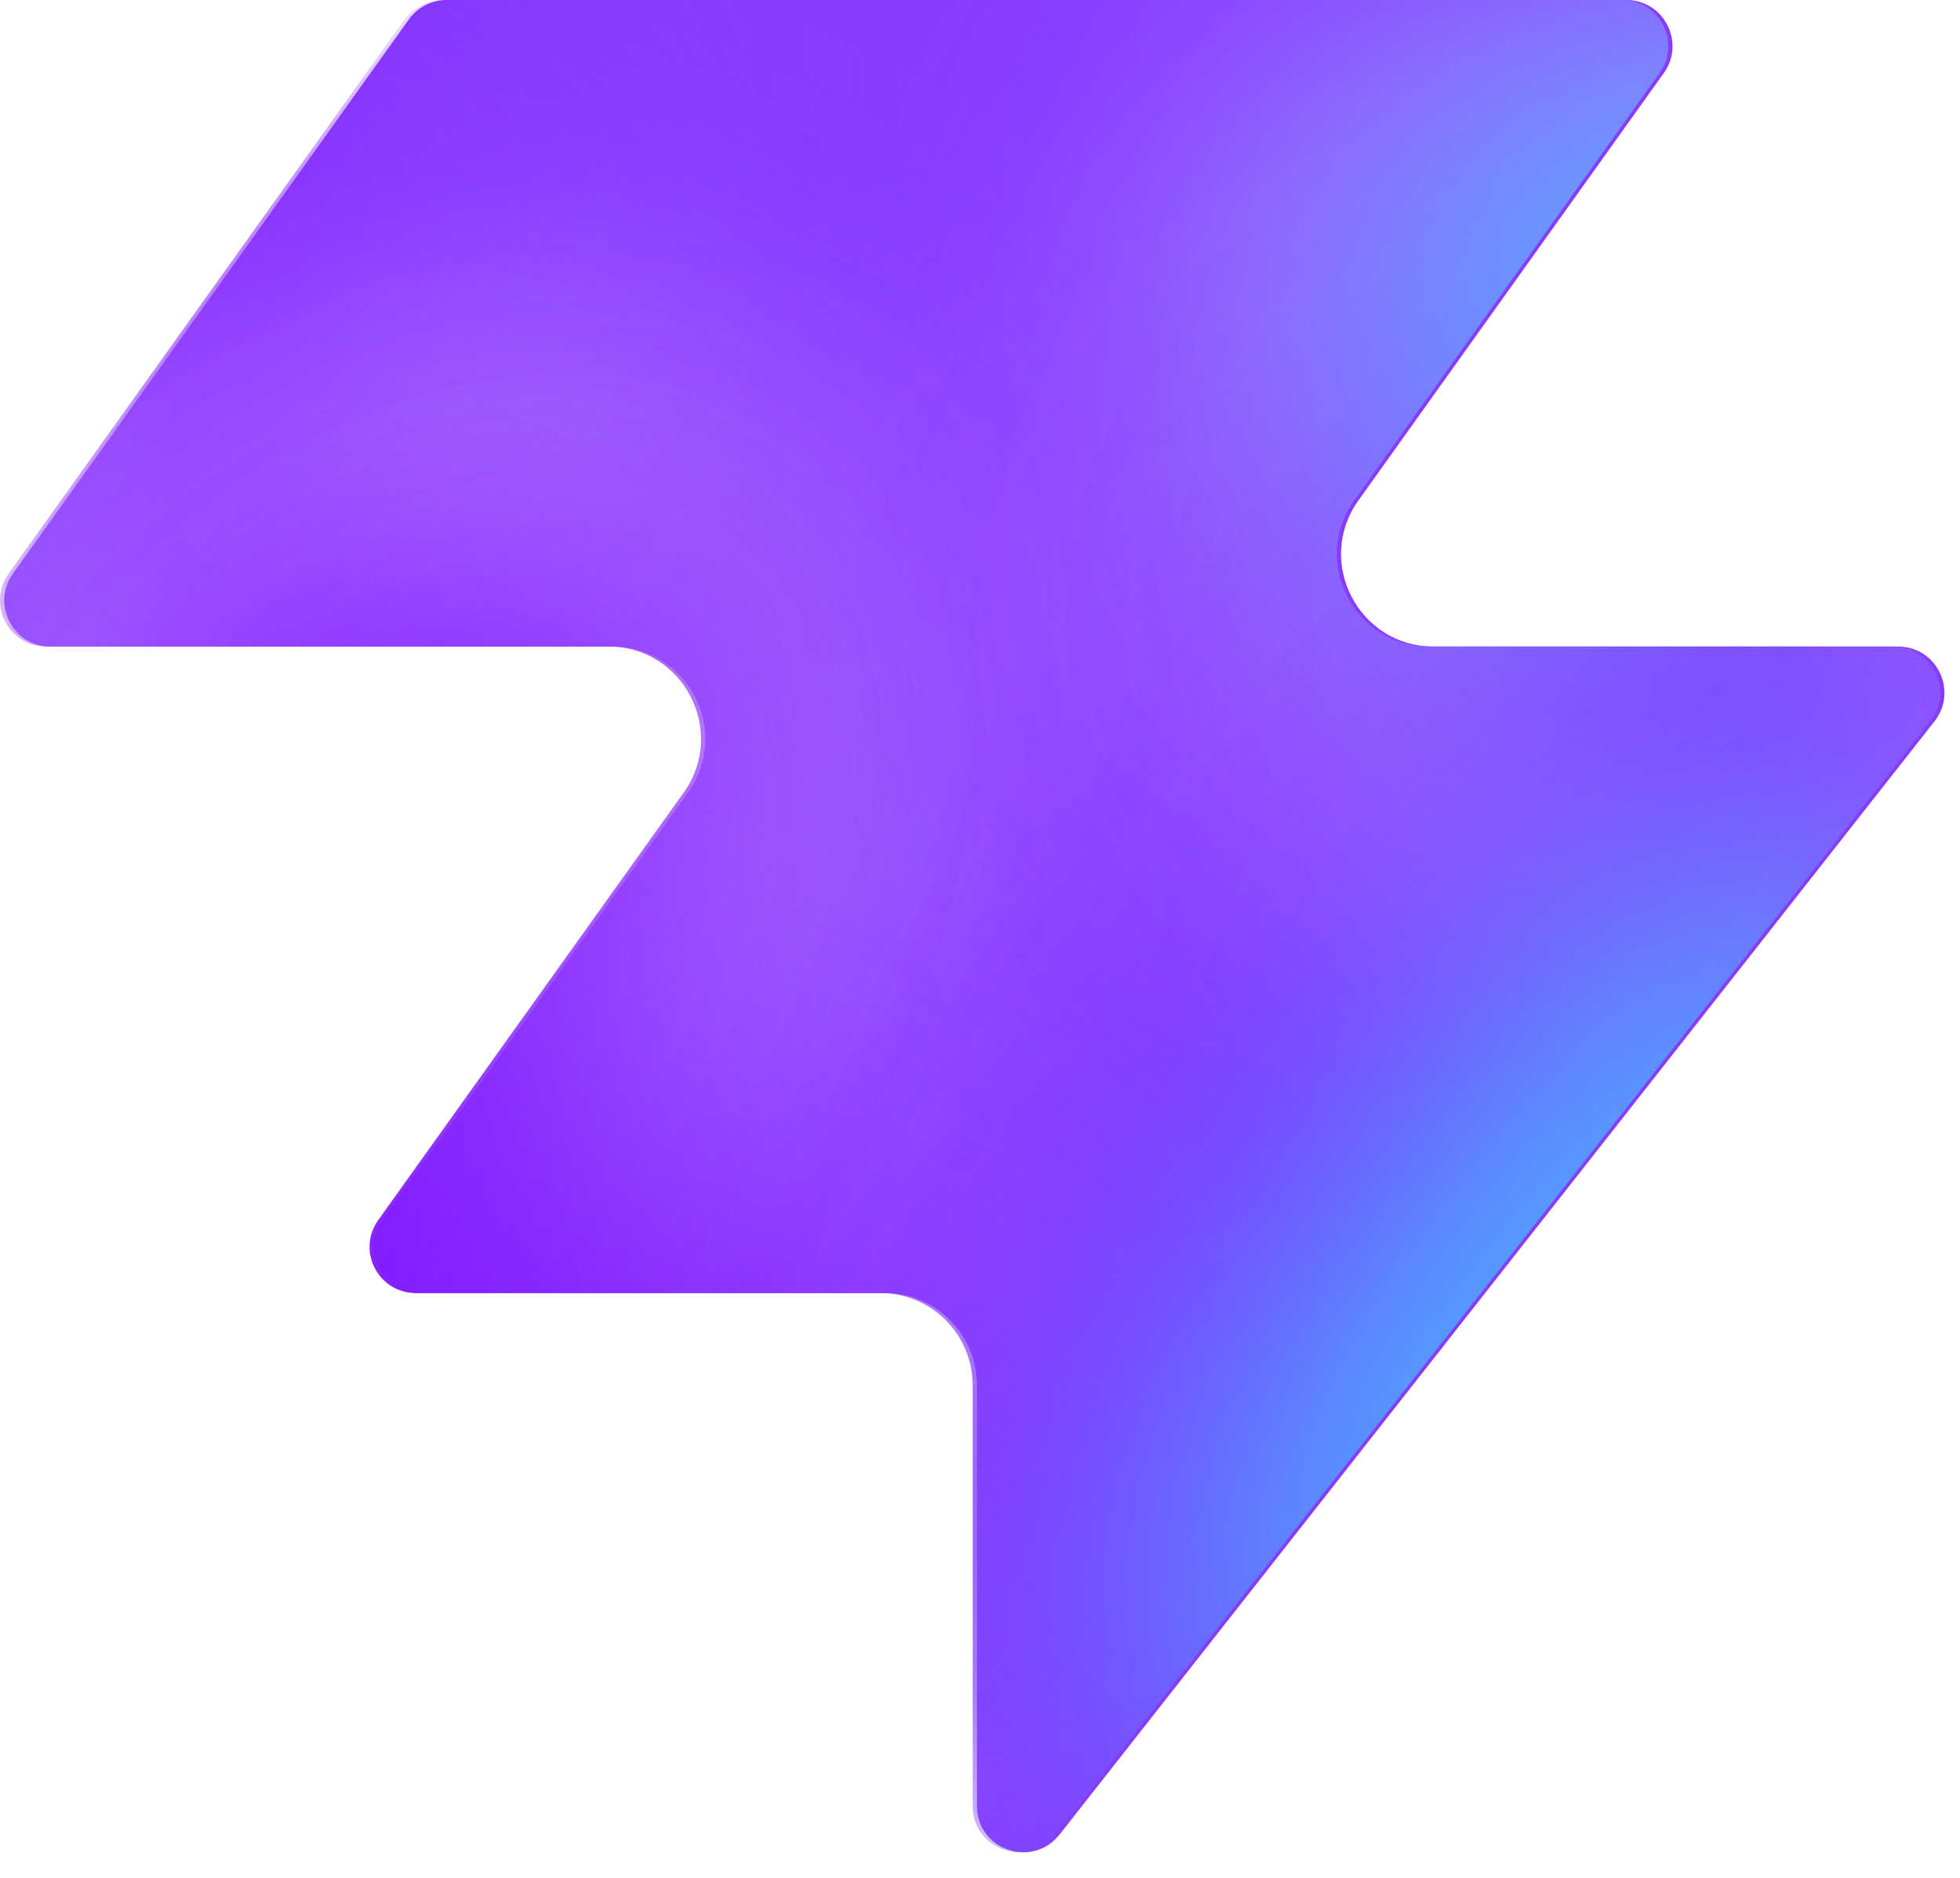
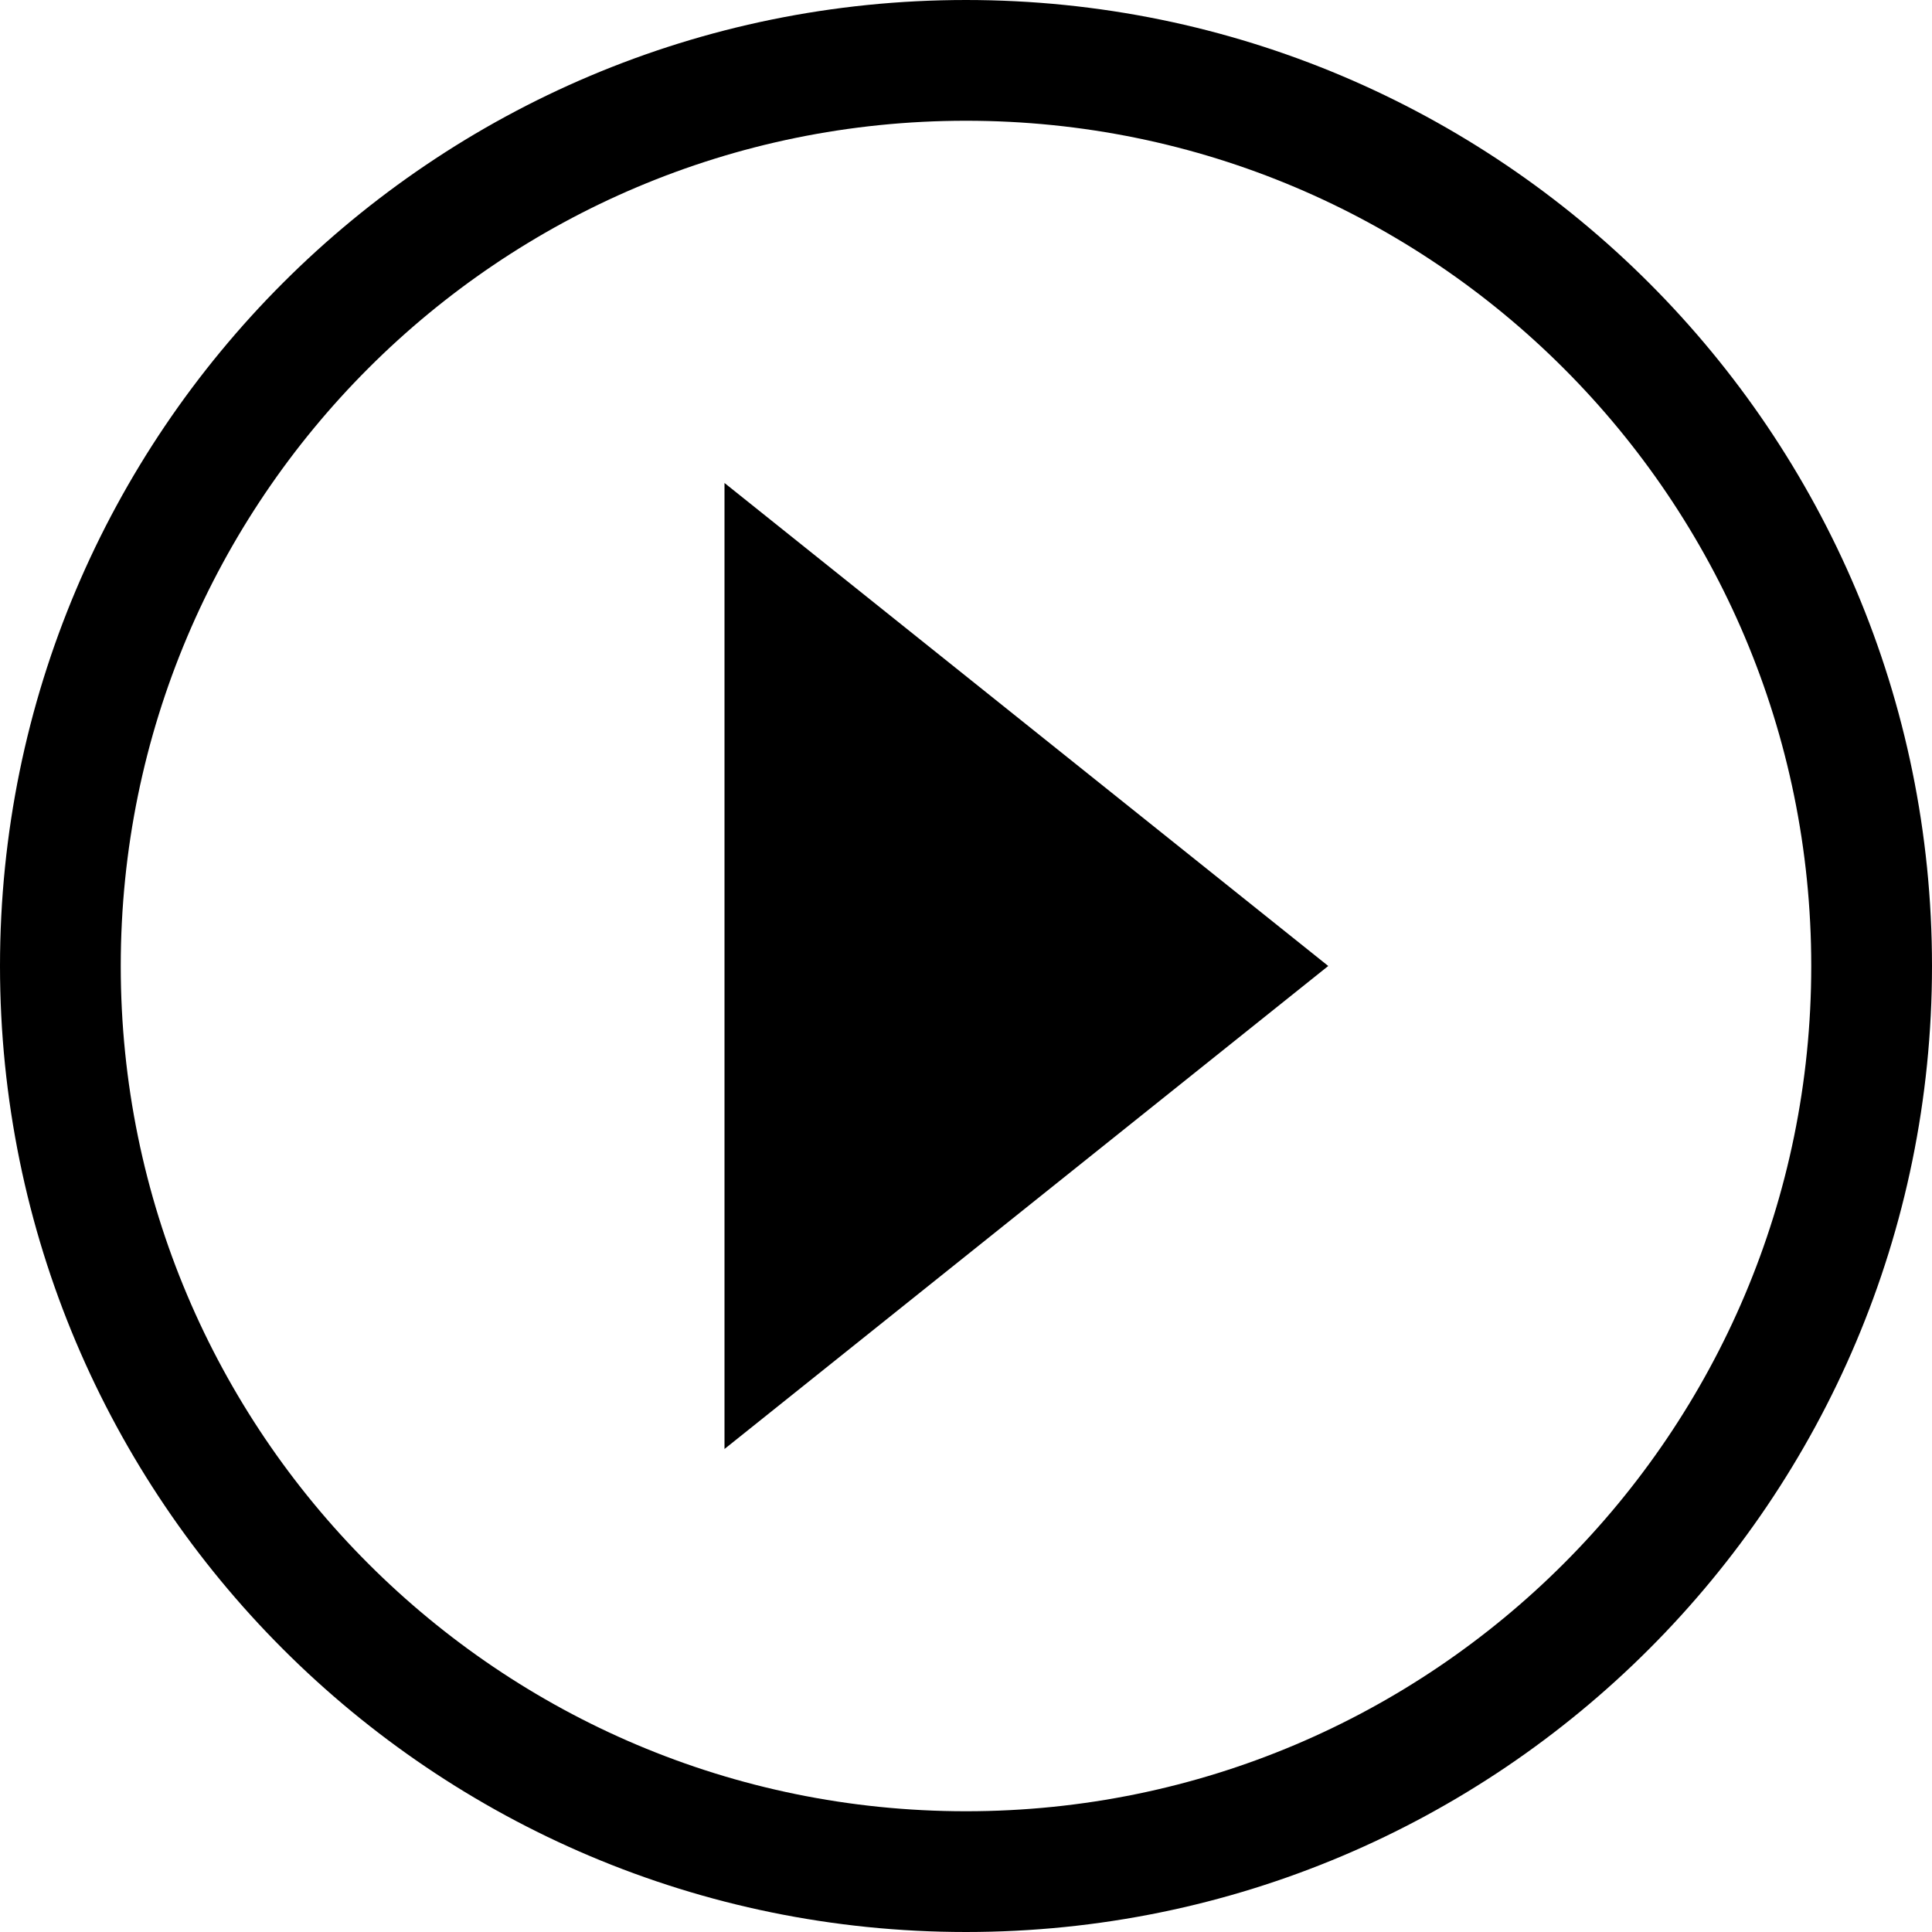
- <svg xmlns="http://www.w3.org/2000/svg" width="48" height="46" fill="none" viewBox="0 0 48 46">
-   <path fill="#863bff" d="M25.946 44.938c-.664.845-2.021.375-2.021-.698V33.937a2.26 2.26 0 0 0-2.262-2.262H10.287c-.92 0-1.456-1.04-.92-1.788l7.48-10.471c1.07-1.497 0-3.578-1.842-3.578H1.237c-.92 0-1.456-1.04-.92-1.788L10.013.474c.214-.297.556-.474.92-.474h28.894c.92 0 1.456 1.04.92 1.788l-7.48 10.471c-1.07 1.498 0 3.579 1.842 3.579h11.377c.943 0 1.473 1.088.89 1.83L25.947 44.94z" style="fill:#863bff;fill:color(display-p3 .525 .23 1);fill-opacity:1" />
-   <mask id="a" width="48" height="46" x="0" y="0" maskUnits="userSpaceOnUse" style="mask-type:alpha">
-     <path fill="#000" d="M25.842 44.938c-.664.844-2.021.375-2.021-.698V33.937a2.26 2.26 0 0 0-2.262-2.262H10.183c-.92 0-1.456-1.04-.92-1.788l7.48-10.471c1.07-1.498 0-3.579-1.842-3.579H1.133c-.92 0-1.456-1.04-.92-1.787L9.91.473c.214-.297.556-.474.92-.474h28.894c.92 0 1.456 1.04.92 1.788l-7.48 10.471c-1.07 1.498 0 3.578 1.842 3.578h11.377c.943 0 1.473 1.088.89 1.832L25.843 44.94z" style="fill:#000;fill-opacity:1" />
-   </mask>
-   <g mask="url(#a)">
-     <g filter="url(#b)">
-       <ellipse cx="5.508" cy="14.704" fill="#ede6ff" rx="5.508" ry="14.704" style="fill:#ede6ff;fill:color(display-p3 .927 .903 1);fill-opacity:1" transform="matrix(.00324 1 1 -.00324 -4.47 31.516)" />
-     </g>
-     <g filter="url(#c)">
-       <ellipse cx="10.399" cy="29.851" fill="#ede6ff" rx="10.399" ry="29.851" style="fill:#ede6ff;fill:color(display-p3 .927 .903 1);fill-opacity:1" transform="matrix(.00324 1 1 -.00324 -39.328 7.883)" />
-     </g>
-     <g filter="url(#d)">
-       <ellipse cx="5.508" cy="30.487" fill="#7e14ff" rx="5.508" ry="30.487" style="fill:#7e14ff;fill:color(display-p3 .492 .077 1);fill-opacity:1" transform="rotate(89.814 -25.913 -14.639)scale(1 -1)" />
-     </g>
-     <g filter="url(#e)">
-       <ellipse cx="5.508" cy="30.599" fill="#7e14ff" rx="5.508" ry="30.599" style="fill:#7e14ff;fill:color(display-p3 .492 .077 1);fill-opacity:1" transform="rotate(89.814 -32.644 -3.334)scale(1 -1)" />
-     </g>
-     <g filter="url(#f)">
-       <ellipse cx="5.508" cy="30.599" fill="#7e14ff" rx="5.508" ry="30.599" style="fill:#7e14ff;fill:color(display-p3 .492 .077 1);fill-opacity:1" transform="matrix(.00324 1 1 -.00324 -34.34 30.47)" />
-     </g>
-     <g filter="url(#g)">
-       <ellipse cx="14.072" cy="22.078" fill="#ede6ff" rx="14.072" ry="22.078" style="fill:#ede6ff;fill:color(display-p3 .927 .903 1);fill-opacity:1" transform="rotate(93.35 24.506 48.493)scale(-1 1)" />
-     </g>
-     <g filter="url(#h)">
-       <ellipse cx="3.47" cy="21.501" fill="#7e14ff" rx="3.47" ry="21.501" style="fill:#7e14ff;fill:color(display-p3 .492 .077 1);fill-opacity:1" transform="rotate(89.009 28.708 47.59)scale(-1 1)" />
-     </g>
-     <g filter="url(#i)">
-       <ellipse cx="3.47" cy="21.501" fill="#7e14ff" rx="3.47" ry="21.501" style="fill:#7e14ff;fill:color(display-p3 .492 .077 1);fill-opacity:1" transform="rotate(89.009 28.708 47.59)scale(-1 1)" />
-     </g>
-     <g filter="url(#j)">
-       <ellipse cx=".387" cy="8.972" fill="#7e14ff" rx="4.407" ry="29.108" style="fill:#7e14ff;fill:color(display-p3 .492 .077 1);fill-opacity:1" transform="rotate(39.51 .387 8.972)" />
-     </g>
-     <g filter="url(#k)">
-       <ellipse cx="47.523" cy="-6.092" fill="#7e14ff" rx="4.407" ry="29.108" style="fill:#7e14ff;fill:color(display-p3 .492 .077 1);fill-opacity:1" transform="rotate(37.892 47.523 -6.092)" />
-     </g>
-     <g filter="url(#l)">
-       <ellipse cx="41.412" cy="6.333" fill="#47bfff" rx="5.971" ry="9.665" style="fill:#47bfff;fill:color(display-p3 .28 .748 1);fill-opacity:1" transform="rotate(37.892 41.412 6.333)" />
-     </g>
-     <g filter="url(#m)">
-       <ellipse cx="-1.879" cy="38.332" fill="#7e14ff" rx="4.407" ry="29.108" style="fill:#7e14ff;fill:color(display-p3 .492 .077 1);fill-opacity:1" transform="rotate(37.892 -1.88 38.332)" />
-     </g>
-     <g filter="url(#n)">
-       <ellipse cx="-1.879" cy="38.332" fill="#7e14ff" rx="4.407" ry="29.108" style="fill:#7e14ff;fill:color(display-p3 .492 .077 1);fill-opacity:1" transform="rotate(37.892 -1.88 38.332)" />
-     </g>
-     <g filter="url(#o)">
-       <ellipse cx="35.651" cy="29.907" fill="#7e14ff" rx="4.407" ry="29.108" style="fill:#7e14ff;fill:color(display-p3 .492 .077 1);fill-opacity:1" transform="rotate(37.892 35.651 29.907)" />
-     </g>
-     <g filter="url(#p)">
-       <ellipse cx="38.418" cy="32.4" fill="#47bfff" rx="5.971" ry="15.297" style="fill:#47bfff;fill:color(display-p3 .28 .748 1);fill-opacity:1" transform="rotate(37.892 38.418 32.4)" />
-     </g>
-   </g>
-   <defs>
-     <filter id="b" width="60.045" height="41.654" x="-19.77" y="16.149" color-interpolation-filters="sRGB" filterUnits="userSpaceOnUse">
-       <feFlood flood-opacity="0" result="BackgroundImageFix" />
-       <feBlend in="SourceGraphic" in2="BackgroundImageFix" result="shape" />
-       <feGaussianBlur result="effect1_foregroundBlur_2002_17158" stdDeviation="7.659" />
-     </filter>
-     <filter id="c" width="90.34" height="51.437" x="-54.613" y="-7.533" color-interpolation-filters="sRGB" filterUnits="userSpaceOnUse">
-       <feFlood flood-opacity="0" result="BackgroundImageFix" />
-       <feBlend in="SourceGraphic" in2="BackgroundImageFix" result="shape" />
-       <feGaussianBlur result="effect1_foregroundBlur_2002_17158" stdDeviation="7.659" />
-     </filter>
-     <filter id="d" width="79.355" height="29.4" x="-49.64" y="2.03" color-interpolation-filters="sRGB" filterUnits="userSpaceOnUse">
-       <feFlood flood-opacity="0" result="BackgroundImageFix" />
-       <feBlend in="SourceGraphic" in2="BackgroundImageFix" result="shape" />
-       <feGaussianBlur result="effect1_foregroundBlur_2002_17158" stdDeviation="4.596" />
-     </filter>
-     <filter id="e" width="79.579" height="29.4" x="-45.045" y="20.029" color-interpolation-filters="sRGB" filterUnits="userSpaceOnUse">
-       <feFlood flood-opacity="0" result="BackgroundImageFix" />
-       <feBlend in="SourceGraphic" in2="BackgroundImageFix" result="shape" />
-       <feGaussianBlur result="effect1_foregroundBlur_2002_17158" stdDeviation="4.596" />
-     </filter>
-     <filter id="f" width="79.579" height="29.4" x="-43.513" y="21.178" color-interpolation-filters="sRGB" filterUnits="userSpaceOnUse">
-       <feFlood flood-opacity="0" result="BackgroundImageFix" />
-       <feBlend in="SourceGraphic" in2="BackgroundImageFix" result="shape" />
-       <feGaussianBlur result="effect1_foregroundBlur_2002_17158" stdDeviation="4.596" />
-     </filter>
-     <filter id="g" width="74.749" height="58.852" x="15.756" y="-17.901" color-interpolation-filters="sRGB" filterUnits="userSpaceOnUse">
-       <feFlood flood-opacity="0" result="BackgroundImageFix" />
-       <feBlend in="SourceGraphic" in2="BackgroundImageFix" result="shape" />
-       <feGaussianBlur result="effect1_foregroundBlur_2002_17158" stdDeviation="7.659" />
-     </filter>
-     <filter id="h" width="61.377" height="25.362" x="23.548" y="2.284" color-interpolation-filters="sRGB" filterUnits="userSpaceOnUse">
-       <feFlood flood-opacity="0" result="BackgroundImageFix" />
-       <feBlend in="SourceGraphic" in2="BackgroundImageFix" result="shape" />
-       <feGaussianBlur result="effect1_foregroundBlur_2002_17158" stdDeviation="4.596" />
-     </filter>
-     <filter id="i" width="61.377" height="25.362" x="23.548" y="2.284" color-interpolation-filters="sRGB" filterUnits="userSpaceOnUse">
-       <feFlood flood-opacity="0" result="BackgroundImageFix" />
-       <feBlend in="SourceGraphic" in2="BackgroundImageFix" result="shape" />
-       <feGaussianBlur result="effect1_foregroundBlur_2002_17158" stdDeviation="4.596" />
-     </filter>
-     <filter id="j" width="56.045" height="63.649" x="-27.636" y="-22.853" color-interpolation-filters="sRGB" filterUnits="userSpaceOnUse">
-       <feFlood flood-opacity="0" result="BackgroundImageFix" />
-       <feBlend in="SourceGraphic" in2="BackgroundImageFix" result="shape" />
-       <feGaussianBlur result="effect1_foregroundBlur_2002_17158" stdDeviation="4.596" />
-     </filter>
-     <filter id="k" width="54.814" height="64.646" x="20.116" y="-38.415" color-interpolation-filters="sRGB" filterUnits="userSpaceOnUse">
-       <feFlood flood-opacity="0" result="BackgroundImageFix" />
-       <feBlend in="SourceGraphic" in2="BackgroundImageFix" result="shape" />
-       <feGaussianBlur result="effect1_foregroundBlur_2002_17158" stdDeviation="4.596" />
-     </filter>
-     <filter id="l" width="33.541" height="35.313" x="24.641" y="-11.323" color-interpolation-filters="sRGB" filterUnits="userSpaceOnUse">
-       <feFlood flood-opacity="0" result="BackgroundImageFix" />
-       <feBlend in="SourceGraphic" in2="BackgroundImageFix" result="shape" />
-       <feGaussianBlur result="effect1_foregroundBlur_2002_17158" stdDeviation="4.596" />
-     </filter>
-     <filter id="m" width="54.814" height="64.646" x="-29.286" y="6.009" color-interpolation-filters="sRGB" filterUnits="userSpaceOnUse">
-       <feFlood flood-opacity="0" result="BackgroundImageFix" />
-       <feBlend in="SourceGraphic" in2="BackgroundImageFix" result="shape" />
-       <feGaussianBlur result="effect1_foregroundBlur_2002_17158" stdDeviation="4.596" />
-     </filter>
-     <filter id="n" width="54.814" height="64.646" x="-29.286" y="6.009" color-interpolation-filters="sRGB" filterUnits="userSpaceOnUse">
-       <feFlood flood-opacity="0" result="BackgroundImageFix" />
-       <feBlend in="SourceGraphic" in2="BackgroundImageFix" result="shape" />
-       <feGaussianBlur result="effect1_foregroundBlur_2002_17158" stdDeviation="4.596" />
-     </filter>
-     <filter id="o" width="54.814" height="64.646" x="8.244" y="-2.416" color-interpolation-filters="sRGB" filterUnits="userSpaceOnUse">
-       <feFlood flood-opacity="0" result="BackgroundImageFix" />
-       <feBlend in="SourceGraphic" in2="BackgroundImageFix" result="shape" />
-       <feGaussianBlur result="effect1_foregroundBlur_2002_17158" stdDeviation="4.596" />
-     </filter>
-     <filter id="p" width="39.409" height="43.623" x="18.713" y="10.588" color-interpolation-filters="sRGB" filterUnits="userSpaceOnUse">
-       <feFlood flood-opacity="0" result="BackgroundImageFix" />
-       <feBlend in="SourceGraphic" in2="BackgroundImageFix" result="shape" />
-       <feGaussianBlur result="effect1_foregroundBlur_2002_17158" stdDeviation="4.596" />
-     </filter>
-   </defs>
+ <svg xmlns="http://www.w3.org/2000/svg" viewBox="0 0 32 32" width="32" height="32">
+   <circle cx="16" cy="16" r="15" fill="none" stroke="#000" stroke-width="2" />
+   <polygon points="12,8 12,24 22,16" fill="#000" />
</svg>
